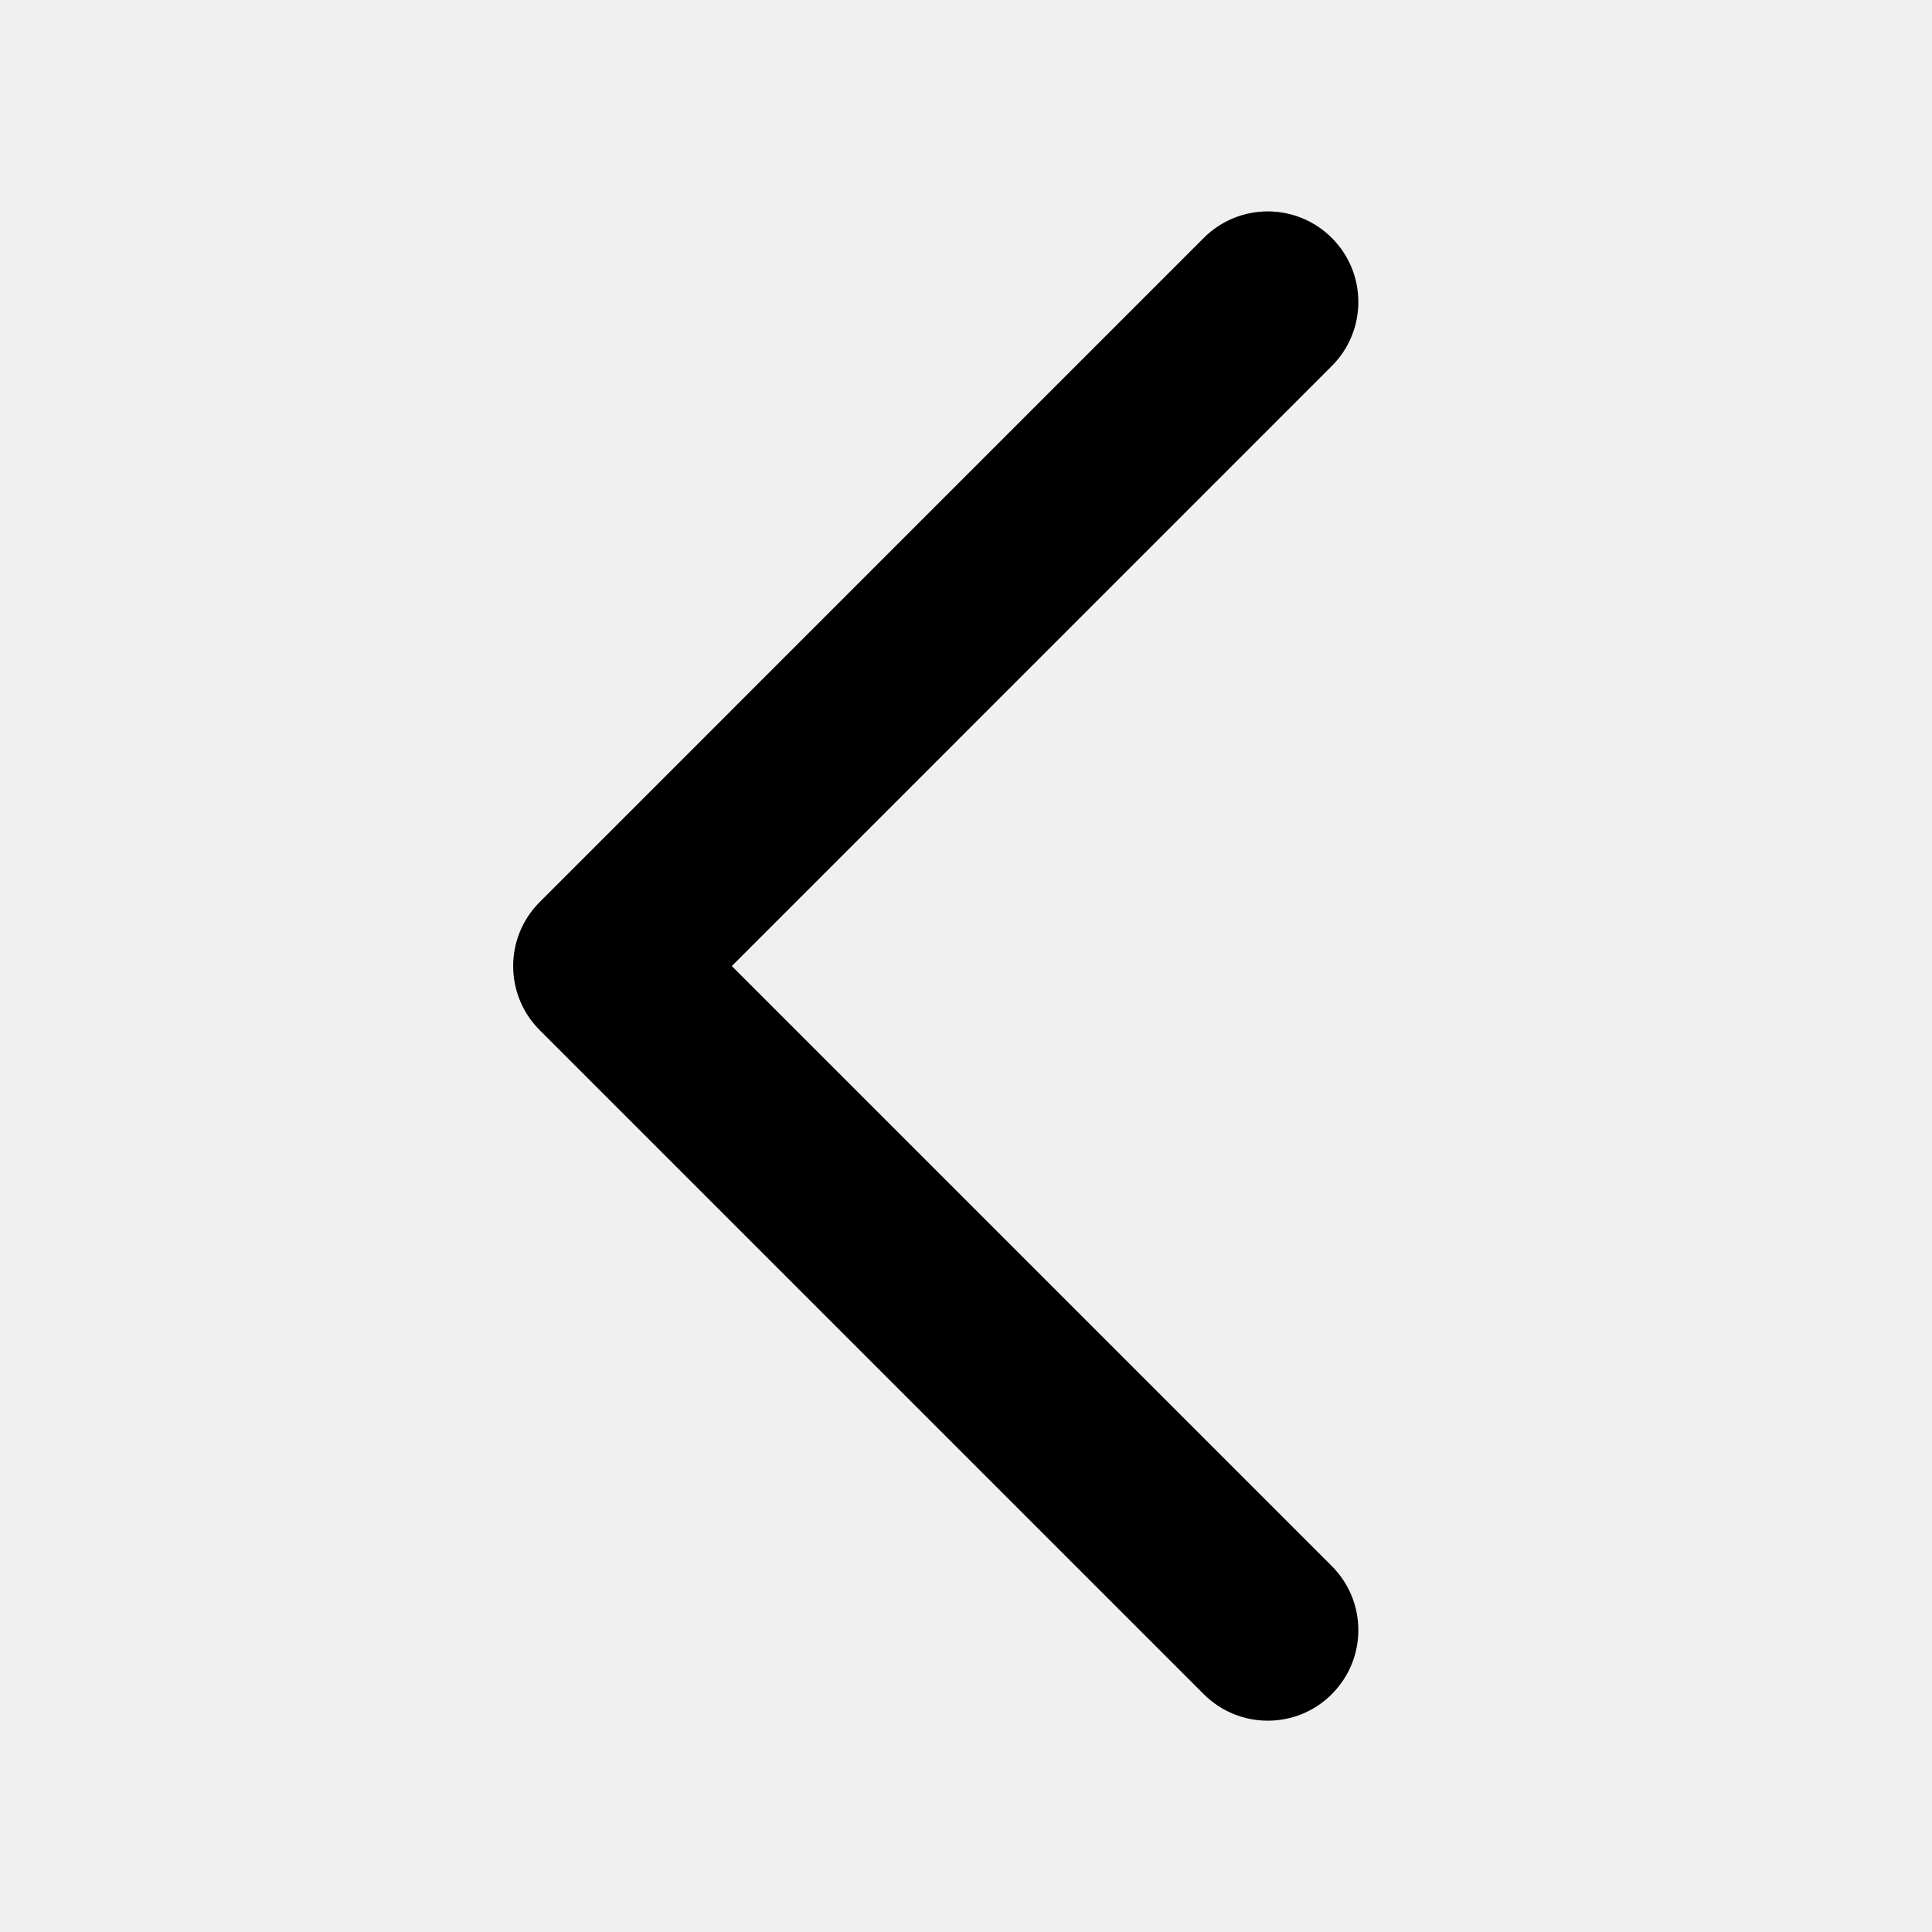
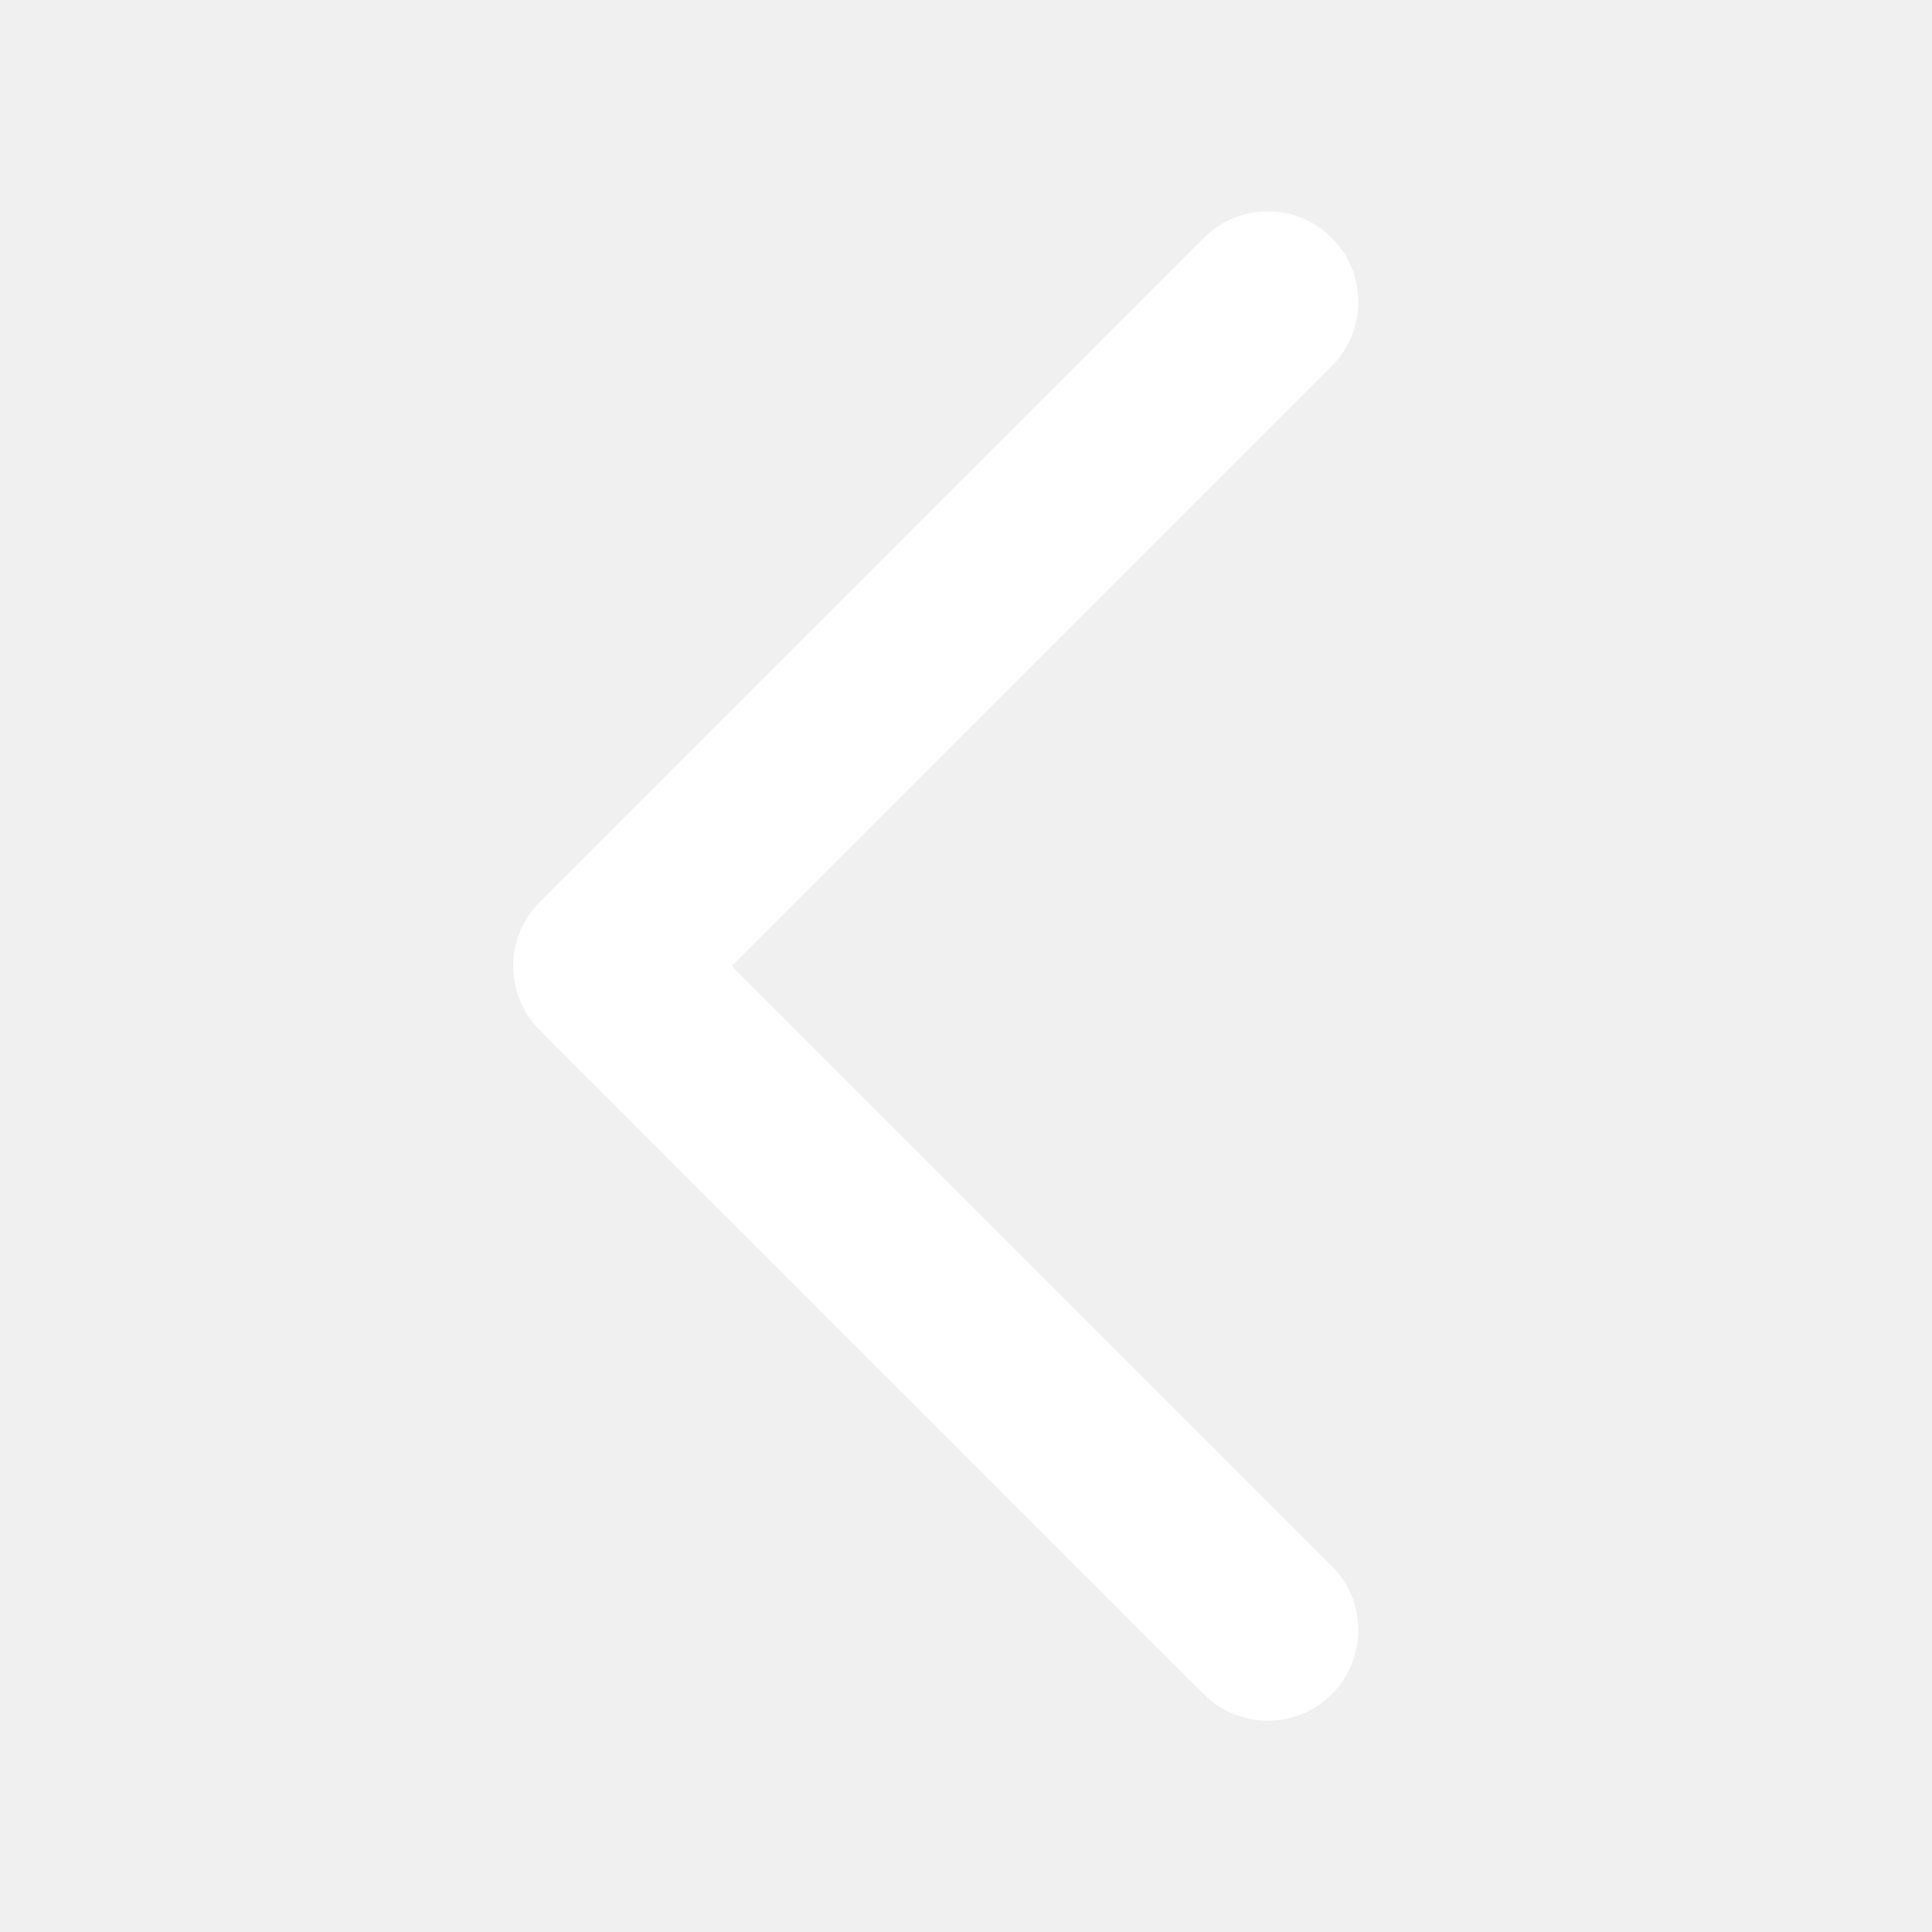
- <svg xmlns="http://www.w3.org/2000/svg" t="1694849558221" class="icon" viewBox="0 0 1024 1024" version="1.1" p-id="1001" width="100%" height="100%">
-   <path d="M671.968 912c-12.288 0-24.576-4.672-33.952-14.048L286.048 545.984c-18.752-18.72-18.752-49.12 0-67.872l351.968-352c18.752-18.752 49.12-18.752 67.872 0 18.752 18.72 18.752 49.12 0 67.872l-318.016 318.048 318.016 318.016c18.752 18.752 18.752 49.12 0 67.872C696.544 907.328 684.256 912 671.968 912z" p-id="1002" />
+ <svg xmlns="http://www.w3.org/2000/svg" t="1696899862829" class="icon" viewBox="0 0 1024 1024" version="1.1" p-id="1843" width="48" height="48">
+   <path d="M671.968 912c-12.288 0-24.576-4.672-33.952-14.048L286.048 545.984c-18.752-18.72-18.752-49.12 0-67.872l351.968-352c18.752-18.752 49.12-18.752 67.872 0 18.752 18.72 18.752 49.12 0 67.872l-318.016 318.048 318.016 318.016c18.752 18.752 18.752 49.12 0 67.872C696.544 907.328 684.256 912 671.968 912z" p-id="1844" fill="#ffffff" />
</svg>
